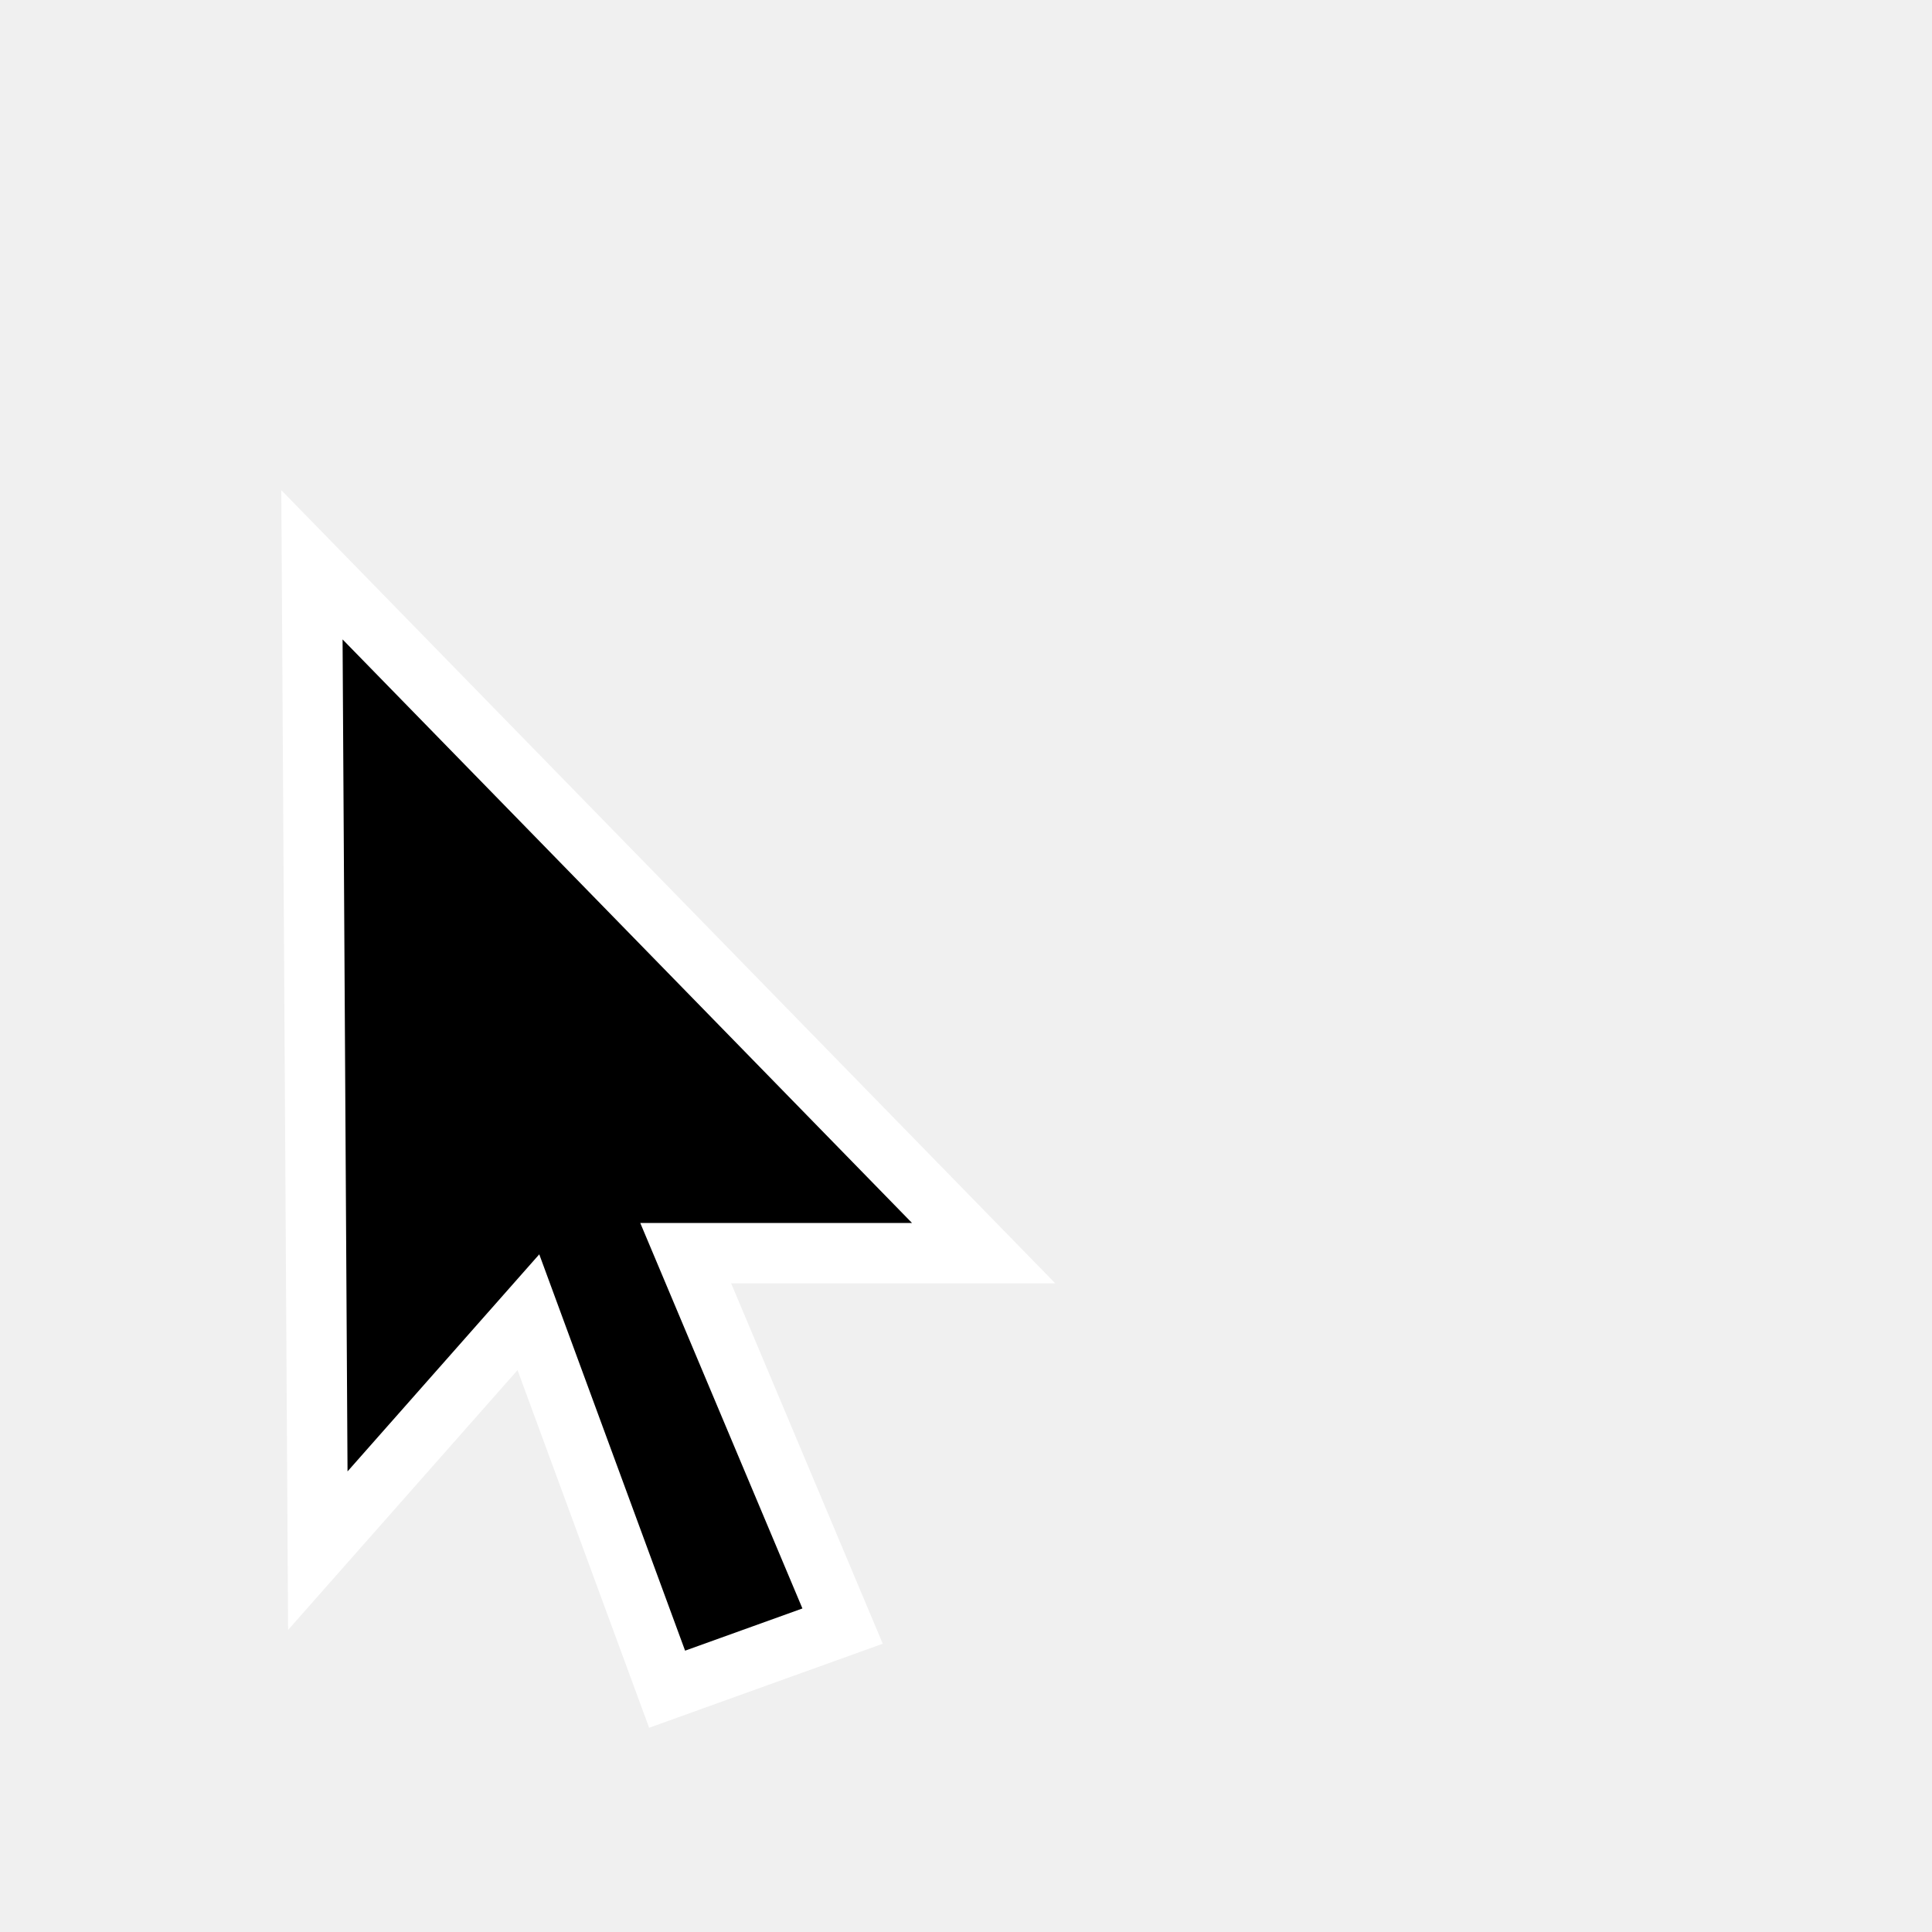
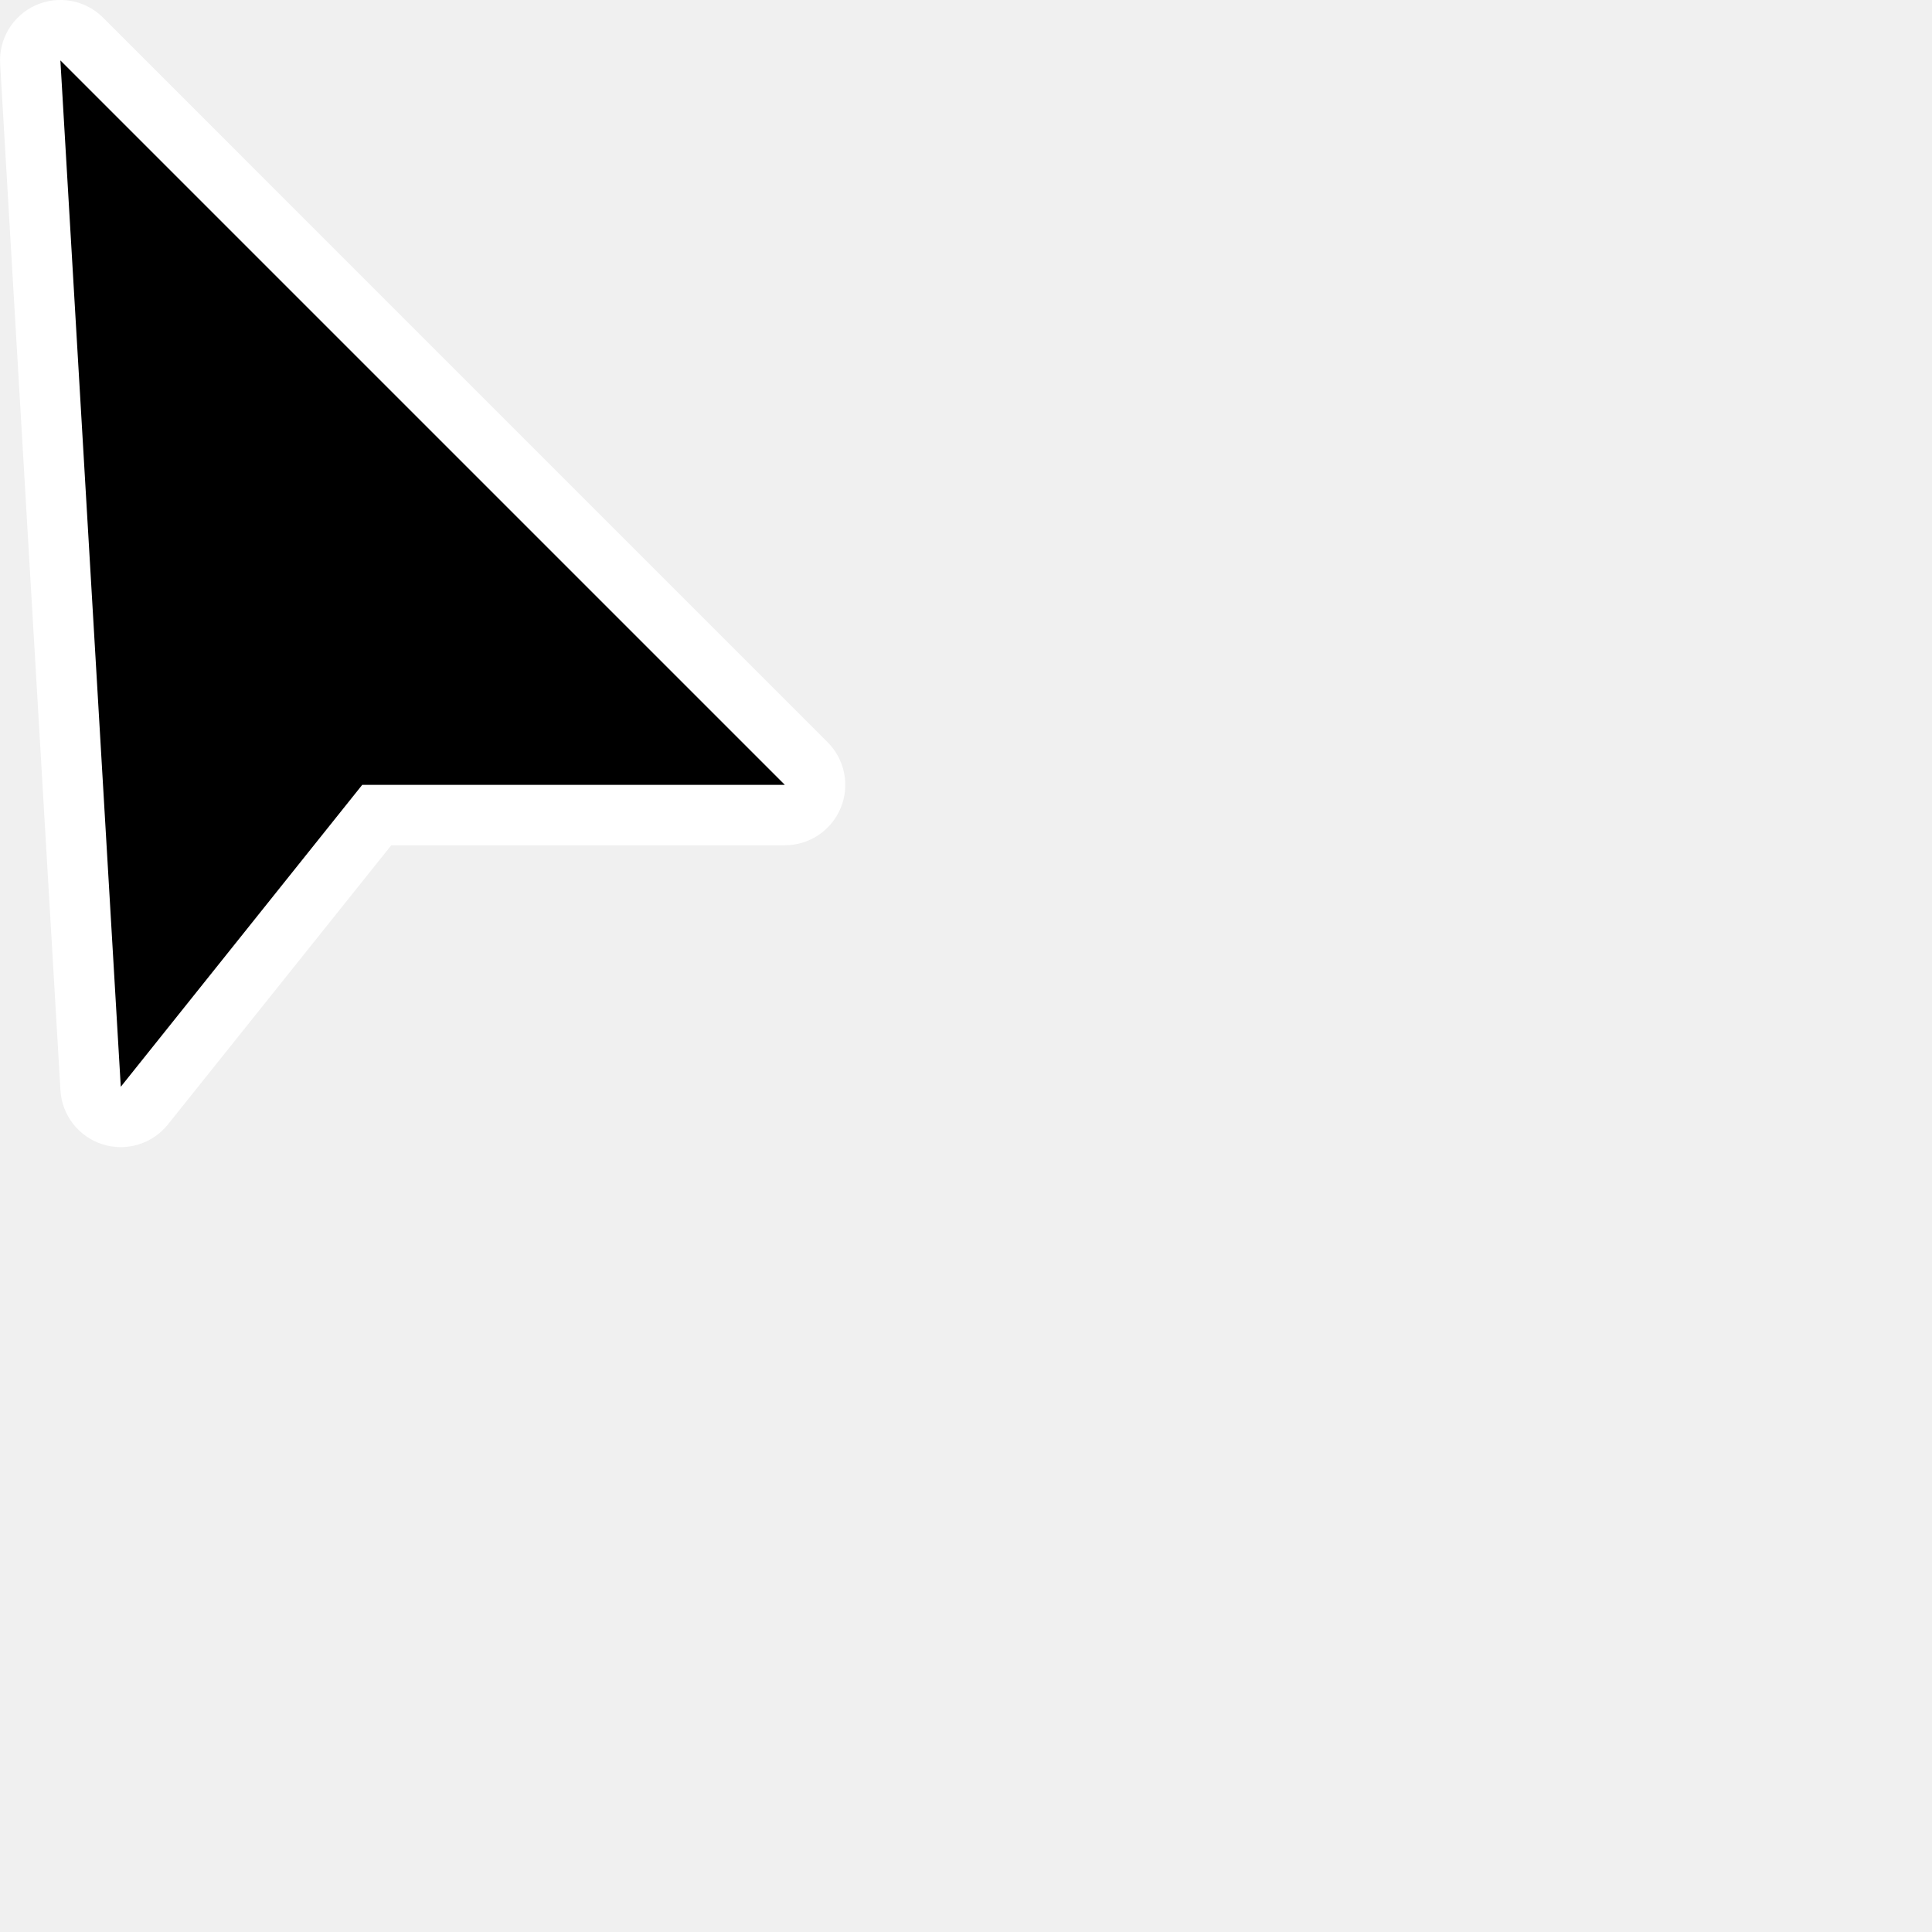
- <svg xmlns="http://www.w3.org/2000/svg" width="100%" height="100%" viewBox="0 0 24 24" version="1.1" xml:space="preserve" style="fill-rule:evenodd;clip-rule:evenodd;stroke-miterlimit:10;">
-   <path d="M3.875,7.016l0.073,12.247l2.616,-2.962l1.723,4.683l2.18,-0.784l-1.949,-4.633l3.701,-0l-8.344,-8.551Z" style="stroke:#fff;stroke-width:0.75px;" />
+ <svg xmlns="http://www.w3.org/2000/svg" width="100%" height="100%" viewBox="0 0 32 32" version="1.1" xml:space="preserve" style="fill-rule:evenodd;clip-rule:evenodd;stroke-linejoin:round;stroke-miterlimit:2;">
+   <g id="pointer" transform="matrix(1.3009,0,0,1.3009,-2.11428,-1.43749)">
+     <g transform="matrix(1,0,0,1,-1.875,-4.984)">
+       <path d="M4.813,6.314C4.587,6.088 4.245,6.026 3.954,6.156C3.663,6.287 3.483,6.584 3.502,6.903L4.27,19.971C4.289,20.288 4.501,20.562 4.805,20.658C5.108,20.755 5.439,20.654 5.638,20.406L8.482,16.851C8.482,16.851 13.493,16.851 13.493,16.851C13.804,16.851 14.085,16.664 14.204,16.376C14.323,16.089 14.257,15.758 14.037,15.539L4.813,6.314Z" style="fill:white;" />
+     </g>
+     <g transform="matrix(1,0,0,1,-1.875,-4.984)">
+       <path d="M4.269,6.858L5.038,19.926L8.112,16.082L13.493,16.082L4.269,6.858Z" />
+     </g>
+   </g>
</svg>
